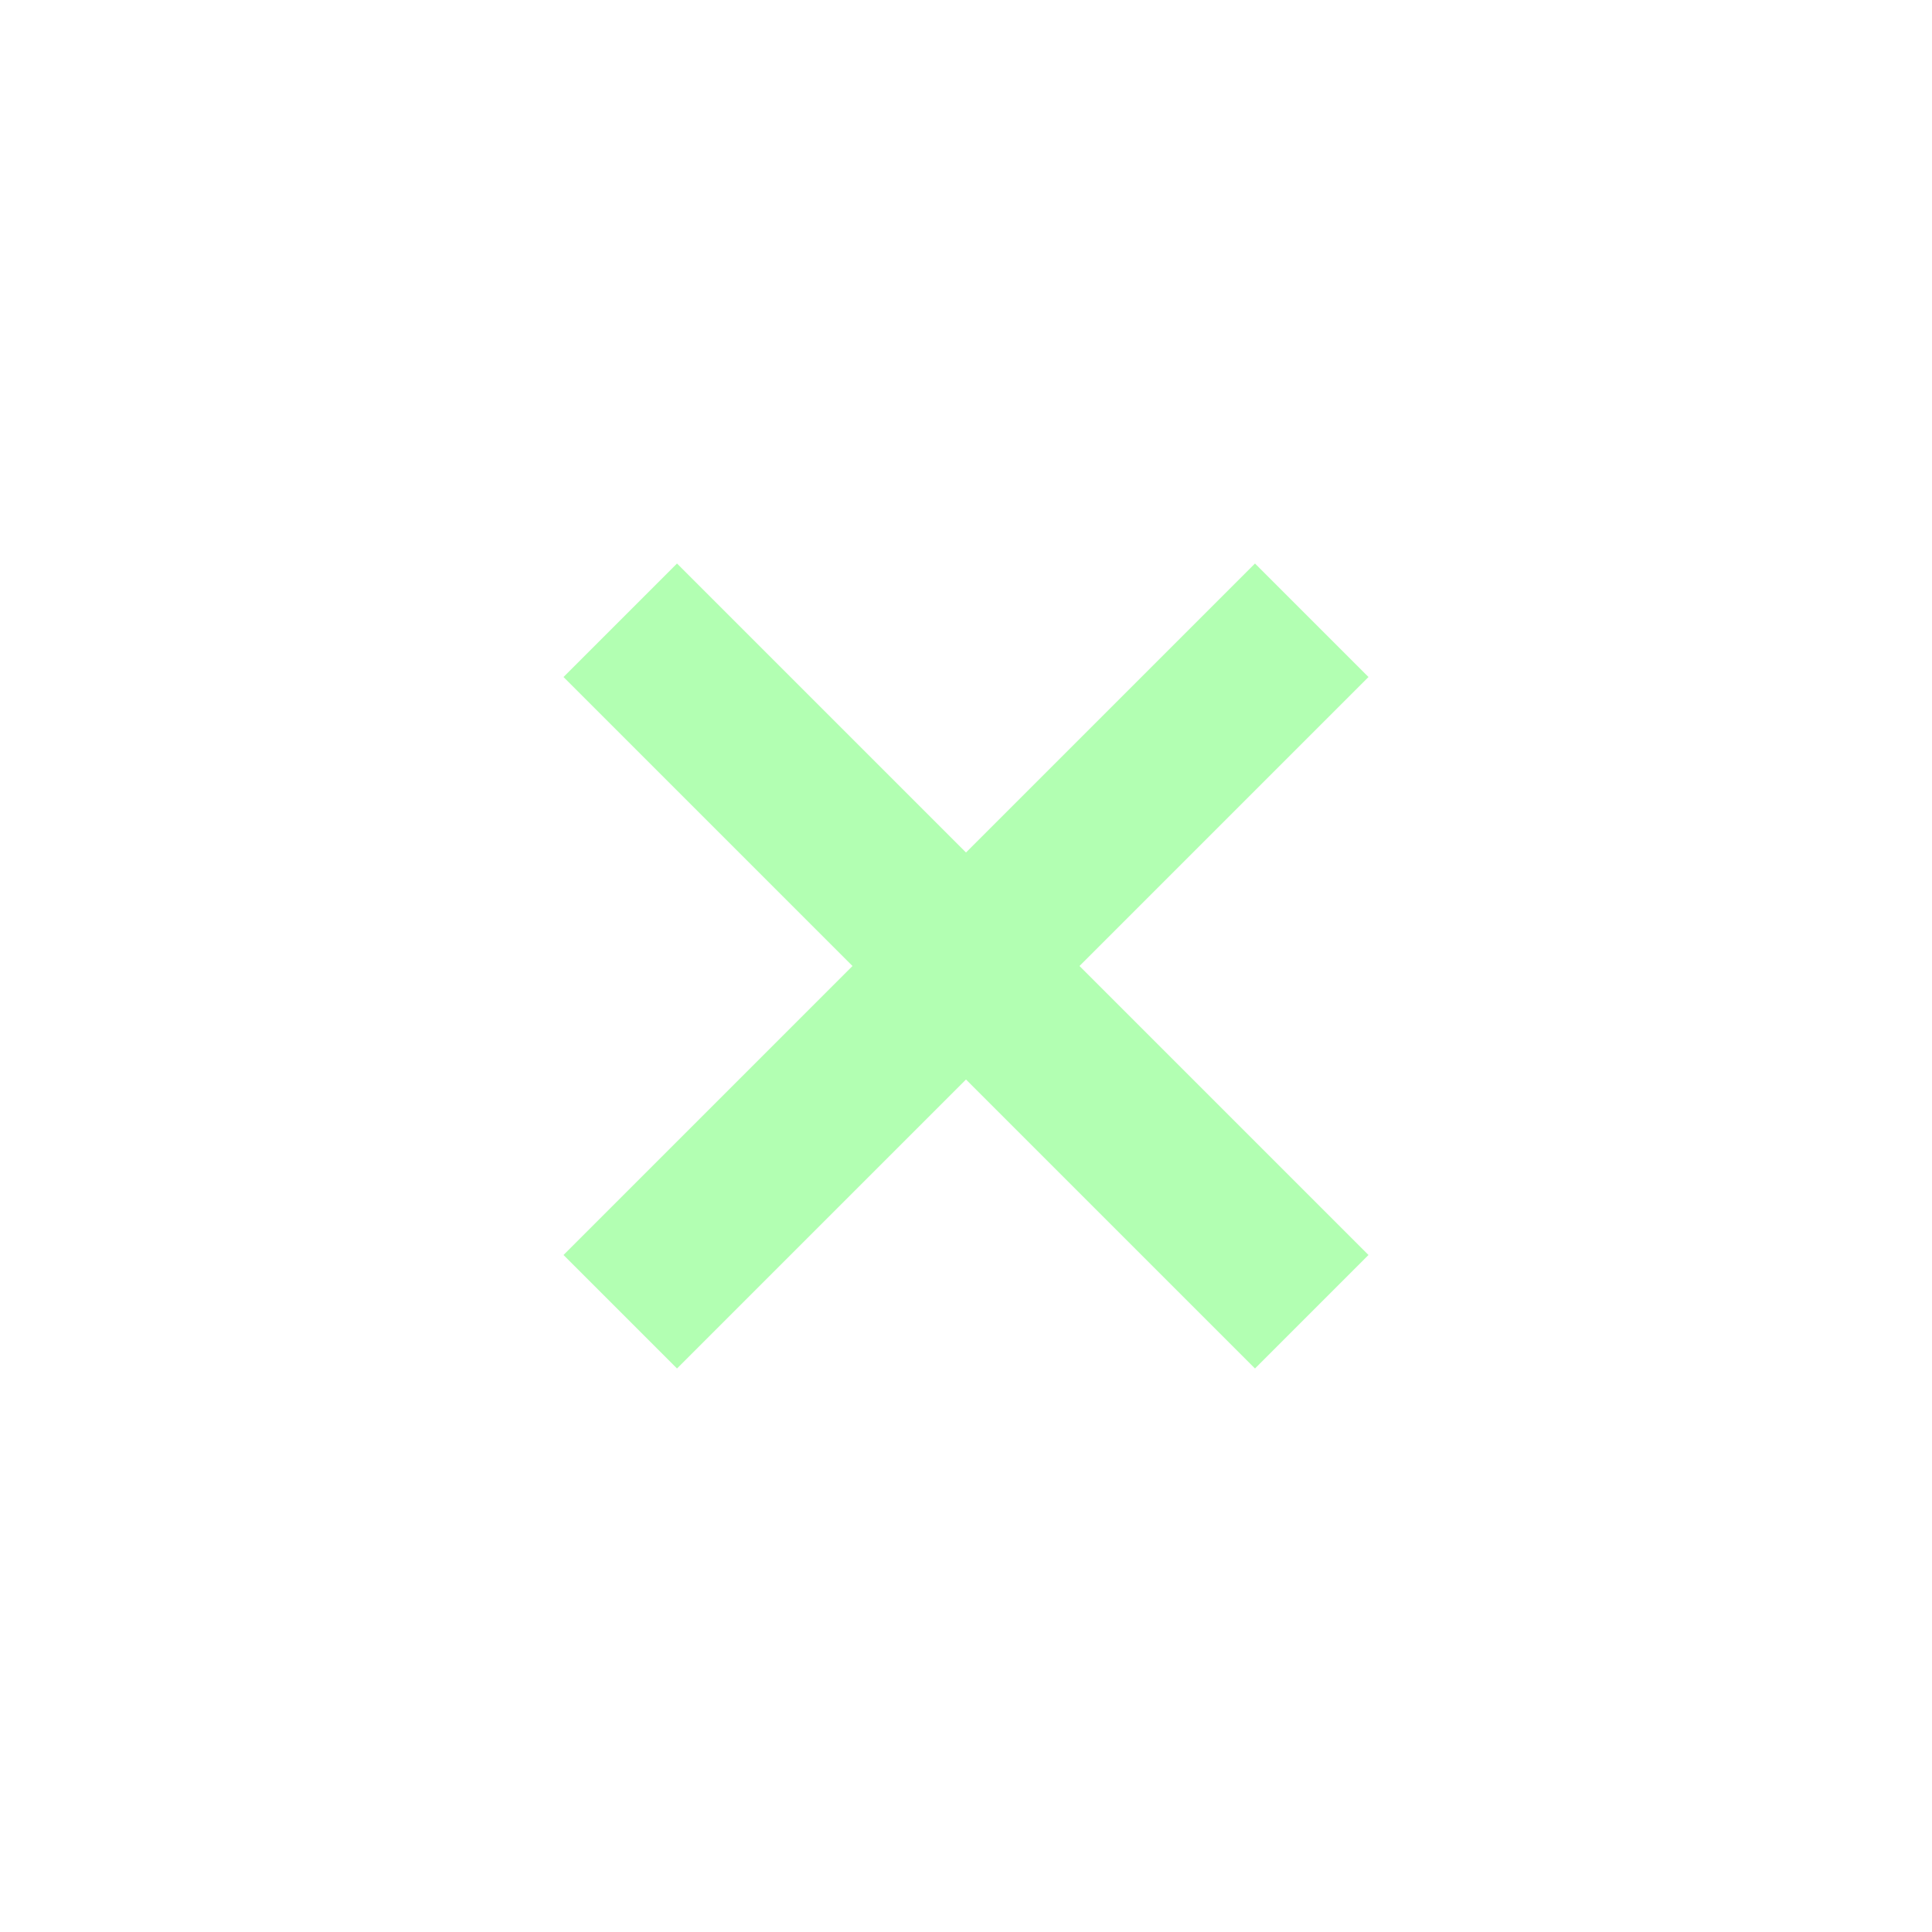
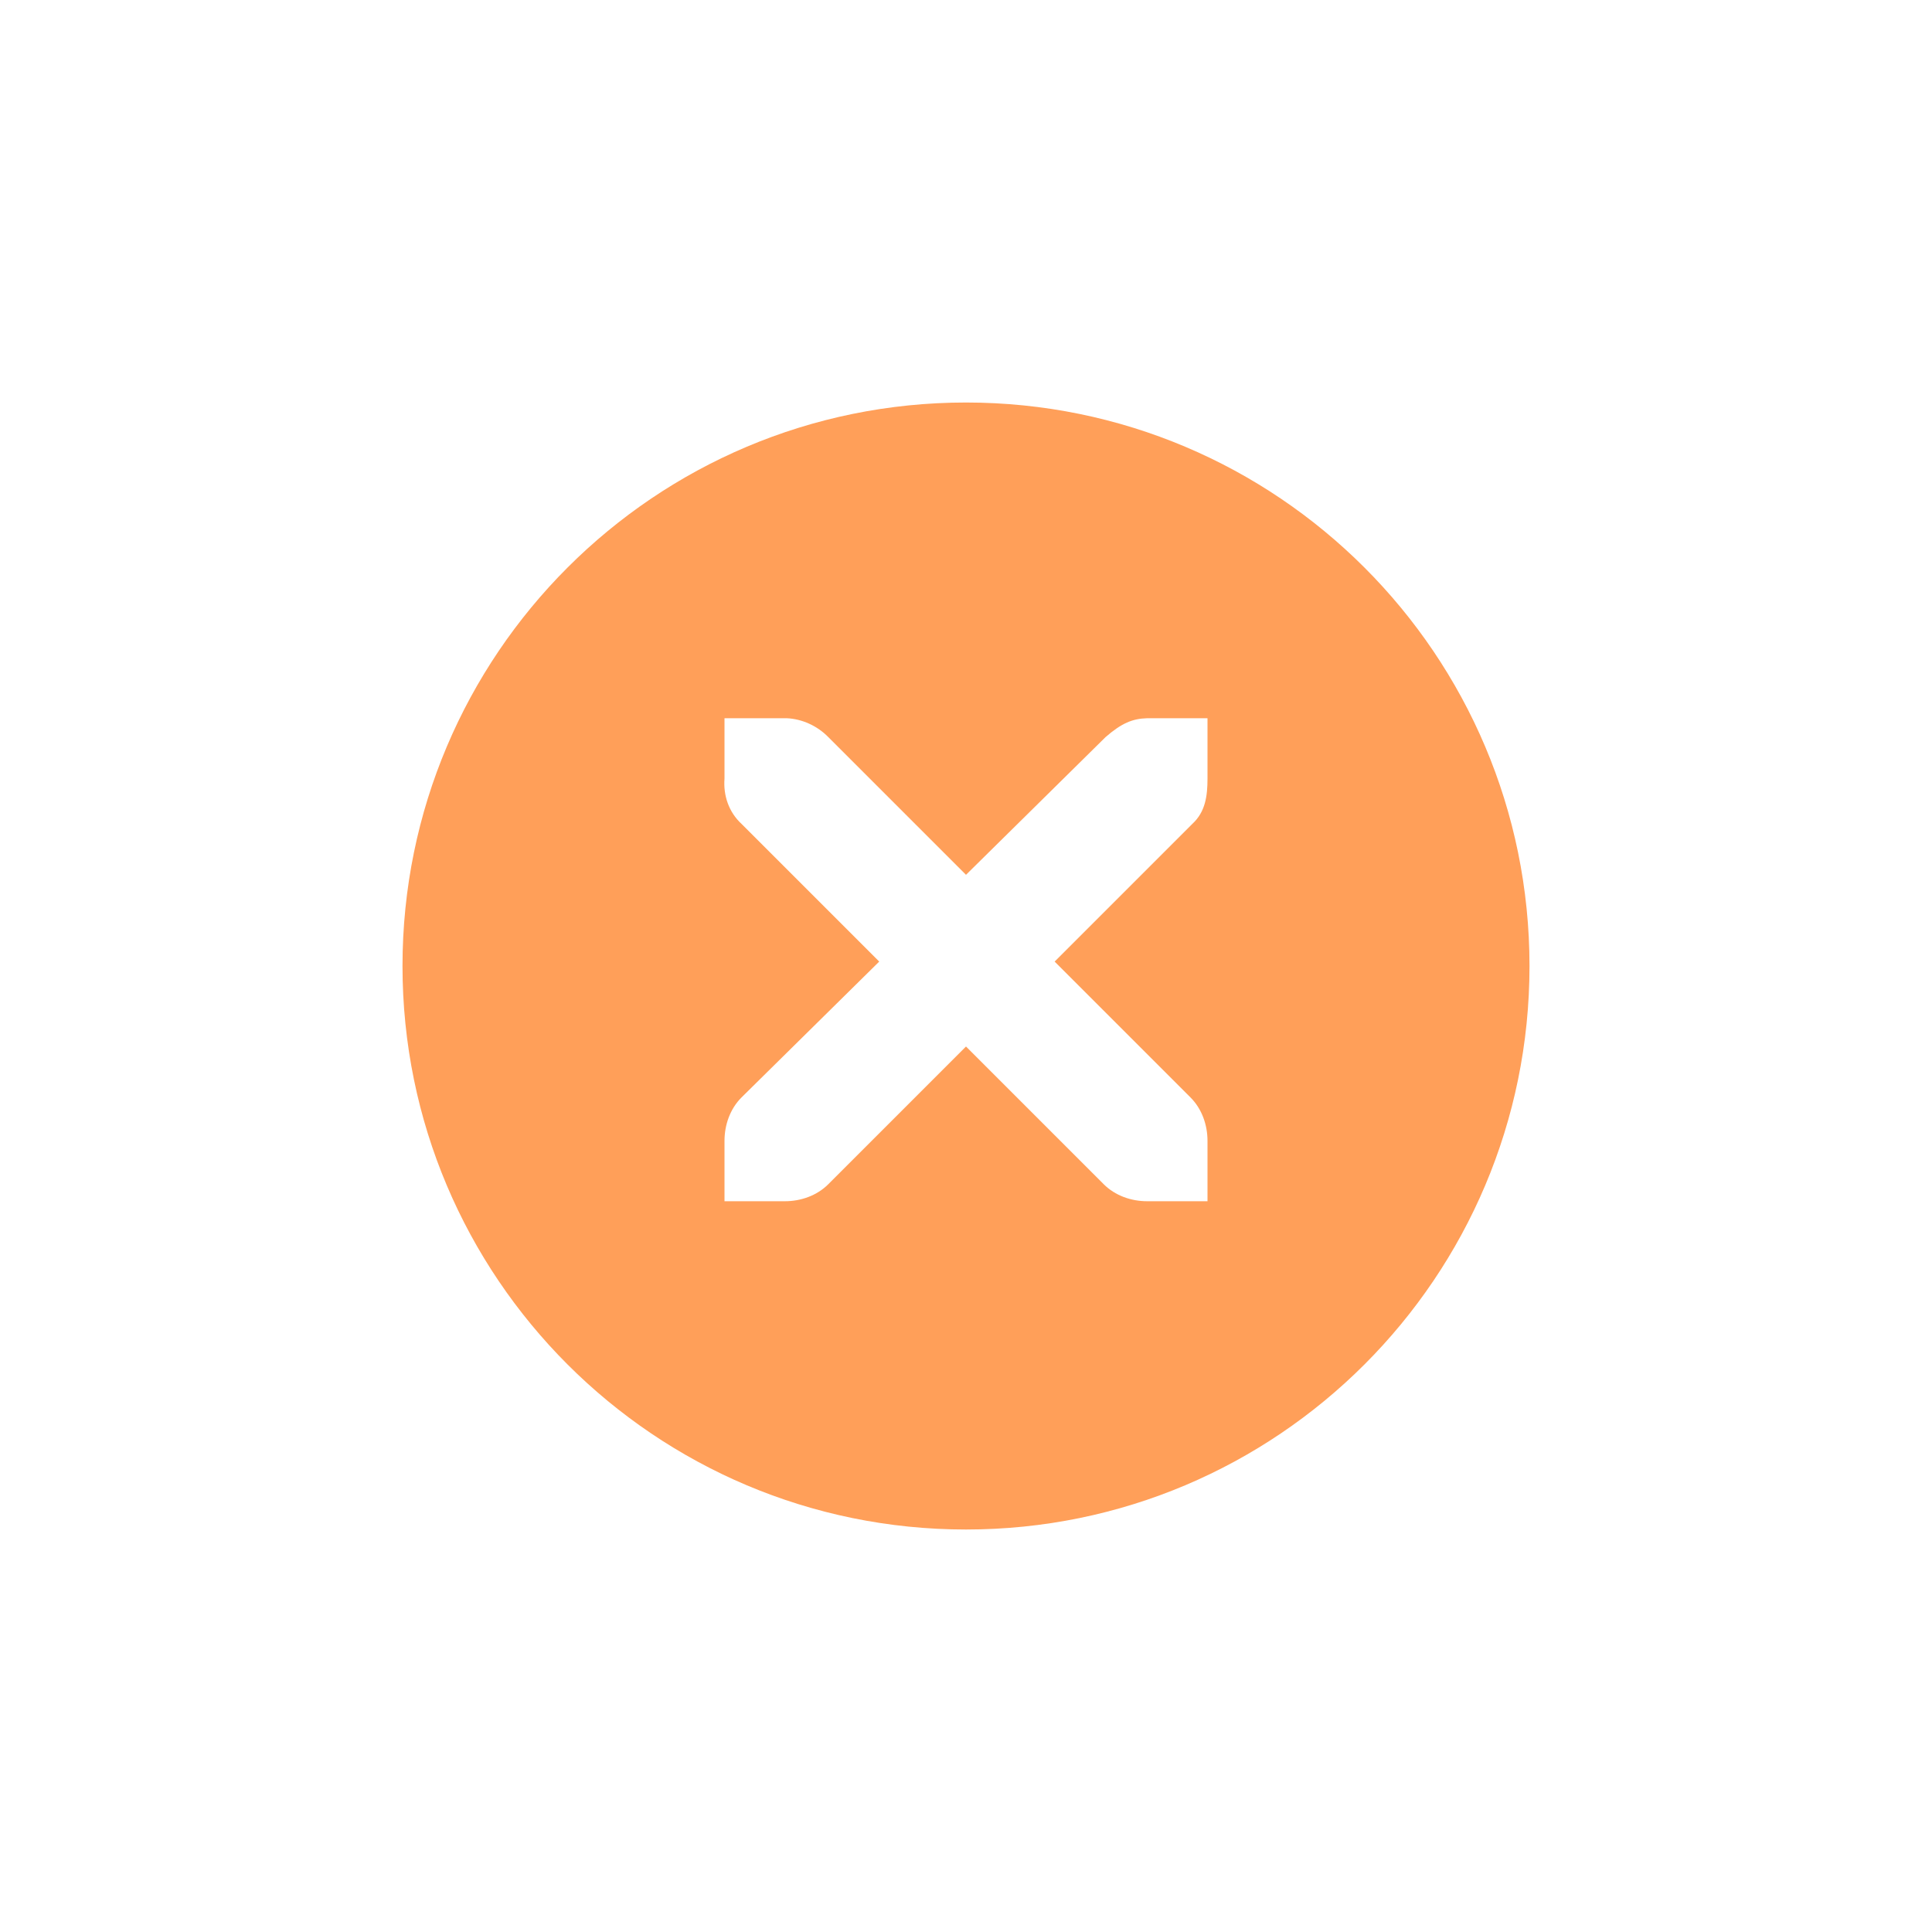
- <svg xmlns="http://www.w3.org/2000/svg" width="24" height="24" viewBox="0 0 24 24" fill="#7fff7f">
-   <circle cx="12" cy="12" r="10" opacity="0" />
-   <circle cx="12" cy="12" r="10" opacity="0" />
-   <path d="M17 8.41L15.59 7 12 10.59 8.41 7 7 8.41 10.59 12 7 15.59 8.41 17 12 13.41 15.59 17 17 15.59 13.41 12z" opacity=".6" />
+ <svg xmlns="http://www.w3.org/2000/svg" width="24" height="24" id="svg4306" version="1.1" style="enable-background:new">
+   <defs id="defs4308">
+     <linearGradient id="linearGradient3770">
+       <stop style="stop-color:#000000;stop-opacity:0.628;" offset="0" id="stop3772" />
+       <stop style="stop-color:#000000;stop-opacity:0.498;" offset="1" id="stop3774" />
+     </linearGradient>
+     <linearGradient id="linearGradient4882">
+       <stop style="stop-color:#0a1e0a;stop-opacity:1;" offset="0" id="stop4884" />
+       <stop style="stop-color:#0a1e0a;stop-opacity:0;" offset="1" id="stop4886" />
+     </linearGradient>
+     <linearGradient id="linearGradient3784-6">
+       <stop style="stop-color:#0a1e0a;stop-opacity:0.216;" offset="0" id="stop3786-4" />
+       <stop style="stop-color:#0a1e0a;stop-opacity:0;" offset="1" id="stop3788-6" />
+     </linearGradient>
+     <linearGradient id="linearGradient4892">
+       <stop id="stop4894" offset="0" style="stop-color:#2f3a42;stop-opacity:1;" />
+       <stop id="stop4896" offset="1" style="stop-color:#1d242a;stop-opacity:1;" />
+     </linearGradient>
+     <linearGradient id="linearGradient4882-4">
+       <stop id="stop4884-9" offset="0" style="stop-color:#728495;stop-opacity:1;" />
+       <stop id="stop4886-9" offset="1" style="stop-color:#617c95;stop-opacity:0;" />
+     </linearGradient>
+   </defs>
+   <g id="layer1" transform="translate(0,-1028.362)">
+     <g style="display:inline" id="titlebutton-close-dark-8" transform="translate(-641,1218)">
+       <g id="g4927-9-2-8-4" style="display:inline;opacity:1" transform="translate(-678,-432.6378)">
+         <g transform="translate(-103,0)" style="display:inline;opacity:1" id="g4490-6-5-2-5-3-6">
+           <g id="g4092-0-2-21-0-9-7-0" style="display:inline" transform="translate(58,0)">
+             <path style="fill:#ff9f59;fill-opacity:1;stroke:none;stroke-width:0;stroke-linecap:butt;stroke-linejoin:miter;stroke-miterlimit:4;stroke-dasharray:none;stroke-dashoffset:0;stroke-opacity:1" d="m 414,58 a 7,7 0 0 0 -7,7 7,7 0 0 0 7,7 7,7 0 0 0 7,-7 7,7 0 0 0 -7,-7 z m -3,3.922 0.75,0 c 0.008,-9e-5 0.016,-3.45e-4 0.023,0 0.191,0.008 0.382,0.096 0.516,0.234 L 414,63.867 415.734,62.156 c 0.199,-0.173 0.335,-0.229 0.516,-0.234 l 0.75,0 0,0.75 c 0,0.215 -0.026,0.413 -0.188,0.562 l -1.711,1.711 1.688,1.688 C 416.93,66.774 417,66.973 417,67.172 l 0,0.75 -0.75,0 c -0.199,-8e-6 -0.398,-0.07 -0.539,-0.211 L 414,66 l -1.711,1.711 c -0.141,0.141 -0.34,0.211 -0.539,0.211 l -0.75,0 0,-0.75 c 0,-0.199 0.07,-0.398 0.211,-0.539 l 1.711,-1.688 -1.711,-1.711 C 411.053,63.088 410.984,62.882 411,62.672 l 0,-0.75 z" transform="translate(962,190)" id="path4068-7-5-9-6-5-8-5" />
+           </g>
+         </g>
+         <g id="g4778-2-68-8-7-9" transform="translate(1323,246.8672)" style="fill:#0a1e0a;fill-opacity:1">
+           <g style="display:inline;fill:#0a1e0a;fill-opacity:1" id="layer9-9-4-4-1-1-7" transform="translate(-60,-518)" />
+           <g id="layer10-2-1-8-0-4-4" transform="translate(-60,-518)" style="fill:#0a1e0a;fill-opacity:1" />
+           <g id="layer11-16-4-9-6-9-0" transform="translate(-60,-518)" style="fill:#0a1e0a;fill-opacity:1" />
+           <g transform="matrix(0.75,0,0,0.75,2,2.054688)" id="g2996-76-5-96-3-7" style="fill:#0a1e0a;fill-opacity:1">
+             <g transform="translate(-60,-518)" id="layer12-4-5-7-9-4-5" style="fill:#0a1e0a;fill-opacity:1">
+               <g transform="translate(19,-242)" id="layer4-4-1-9-5-6-3-8" style="display:inline;fill:#0a1e0a;fill-opacity:1" />
+             </g>
+           </g>
+           <g id="layer13-2-6-11-3-1-6" transform="translate(-60,-518)" style="fill:#0a1e0a;fill-opacity:1" />
+           <g id="layer14-4-0-33-2-4-8" transform="translate(-60,-518)" style="fill:#0a1e0a;fill-opacity:1" />
+           <g id="layer15-7-3-0-6-6-3" transform="translate(-60,-518)" style="fill:#0a1e0a;fill-opacity:1" />
+         </g>
+       </g>
+       <rect y="-185.638" x="645" height="16" width="16" id="rect17883-39-99-8-8" style="display:inline;opacity:1;fill:none;fill-opacity:1;stroke:none;stroke-width:1;stroke-linecap:butt;stroke-linejoin:miter;stroke-miterlimit:4;stroke-dasharray:none;stroke-dashoffset:0;stroke-opacity:0" />
+     </g>
+   </g>
</svg>
